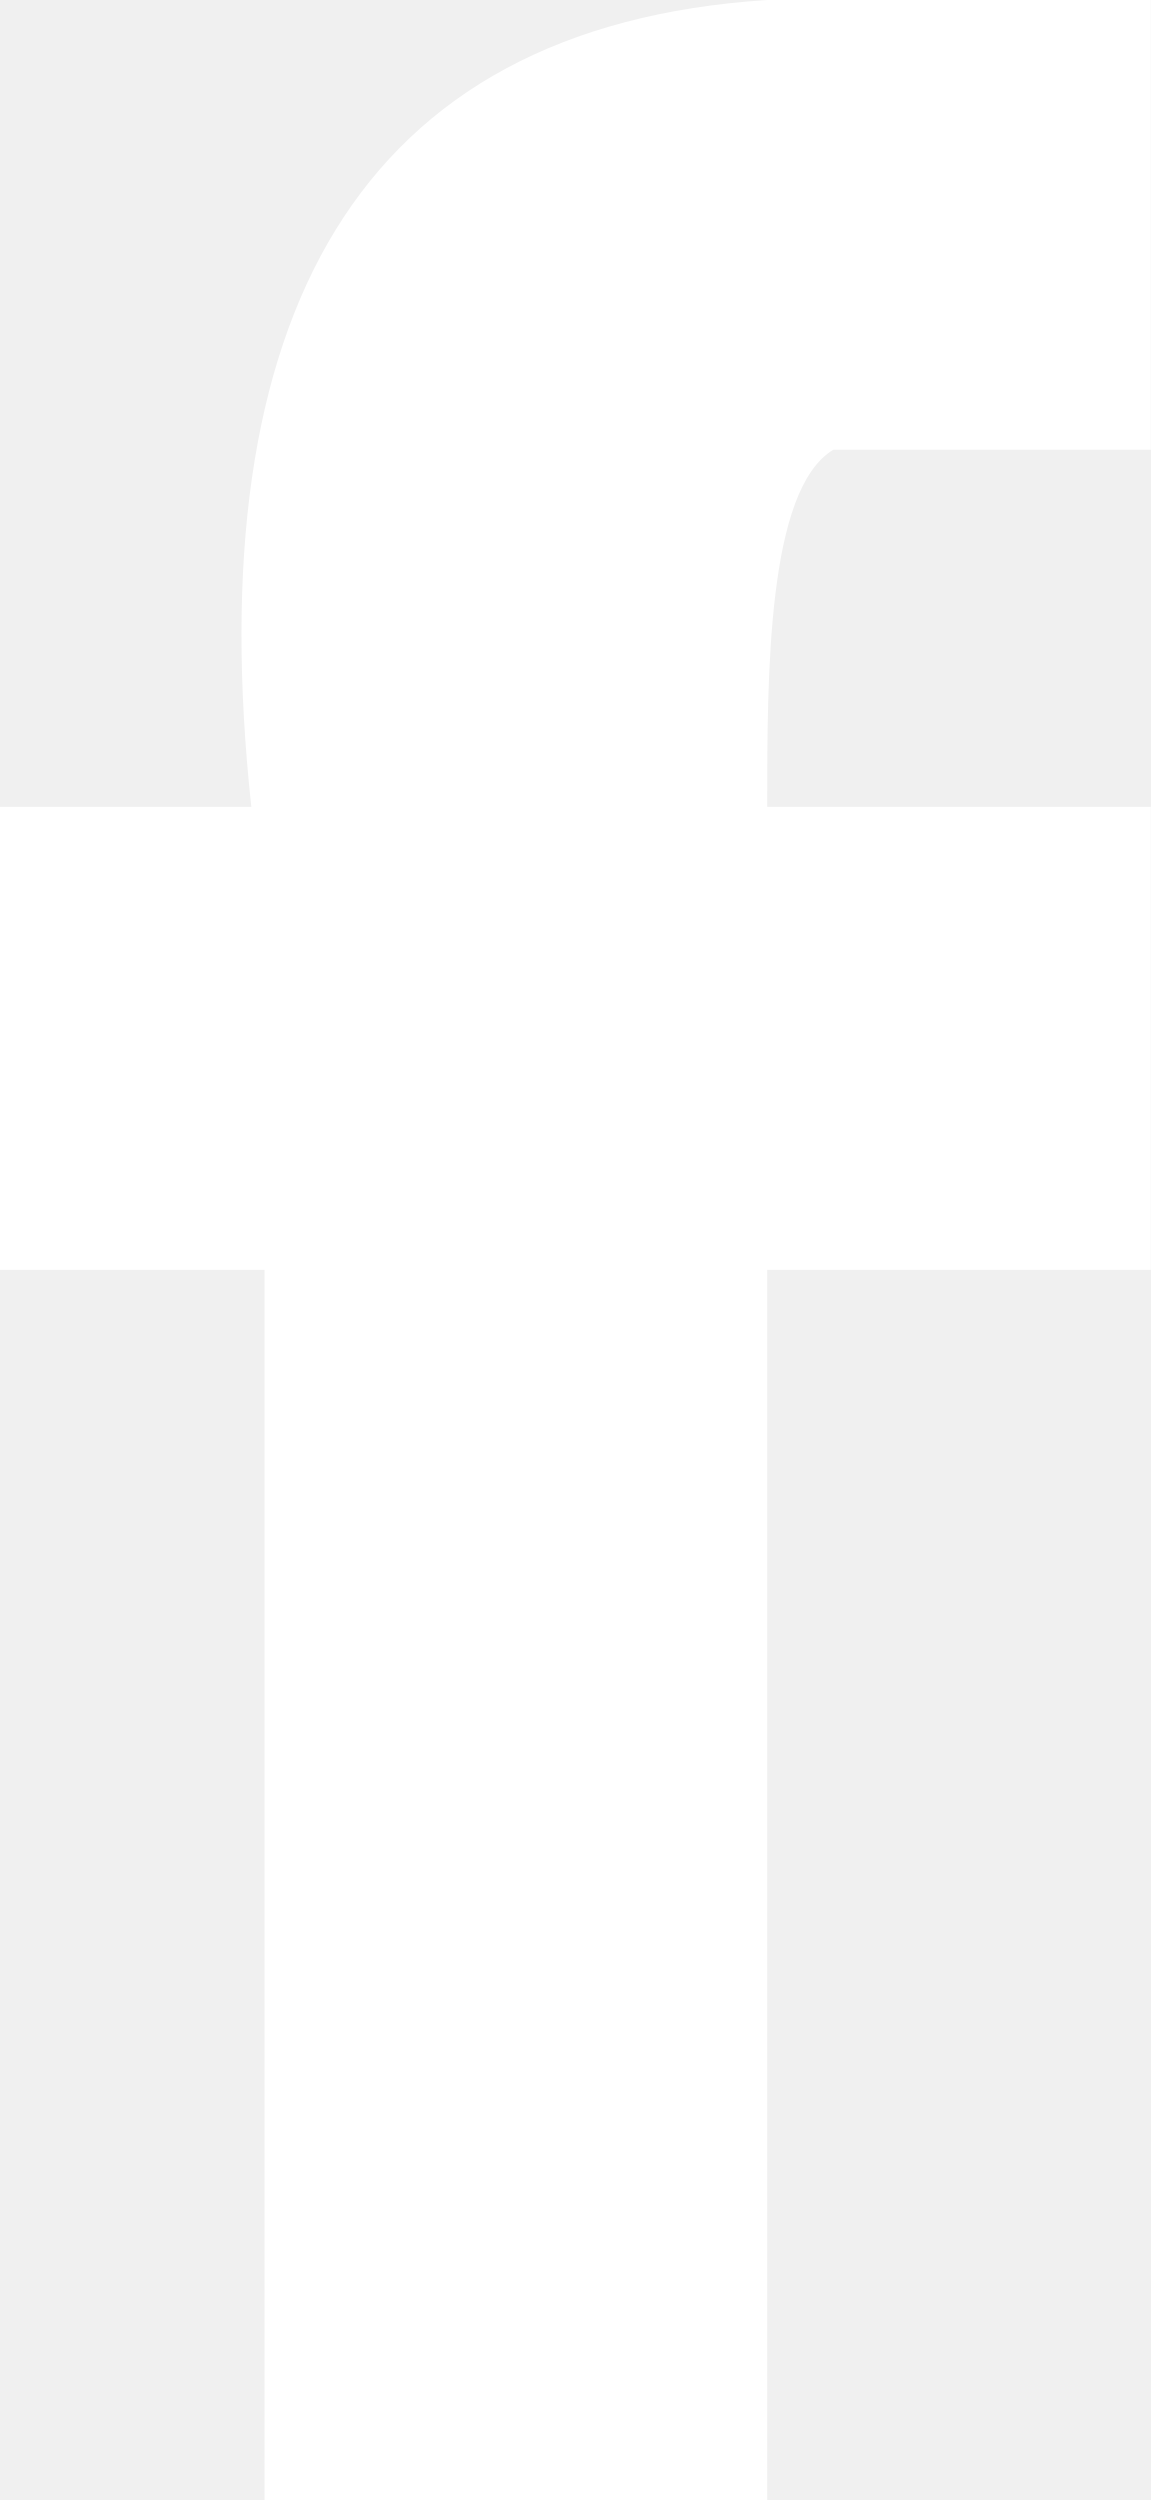
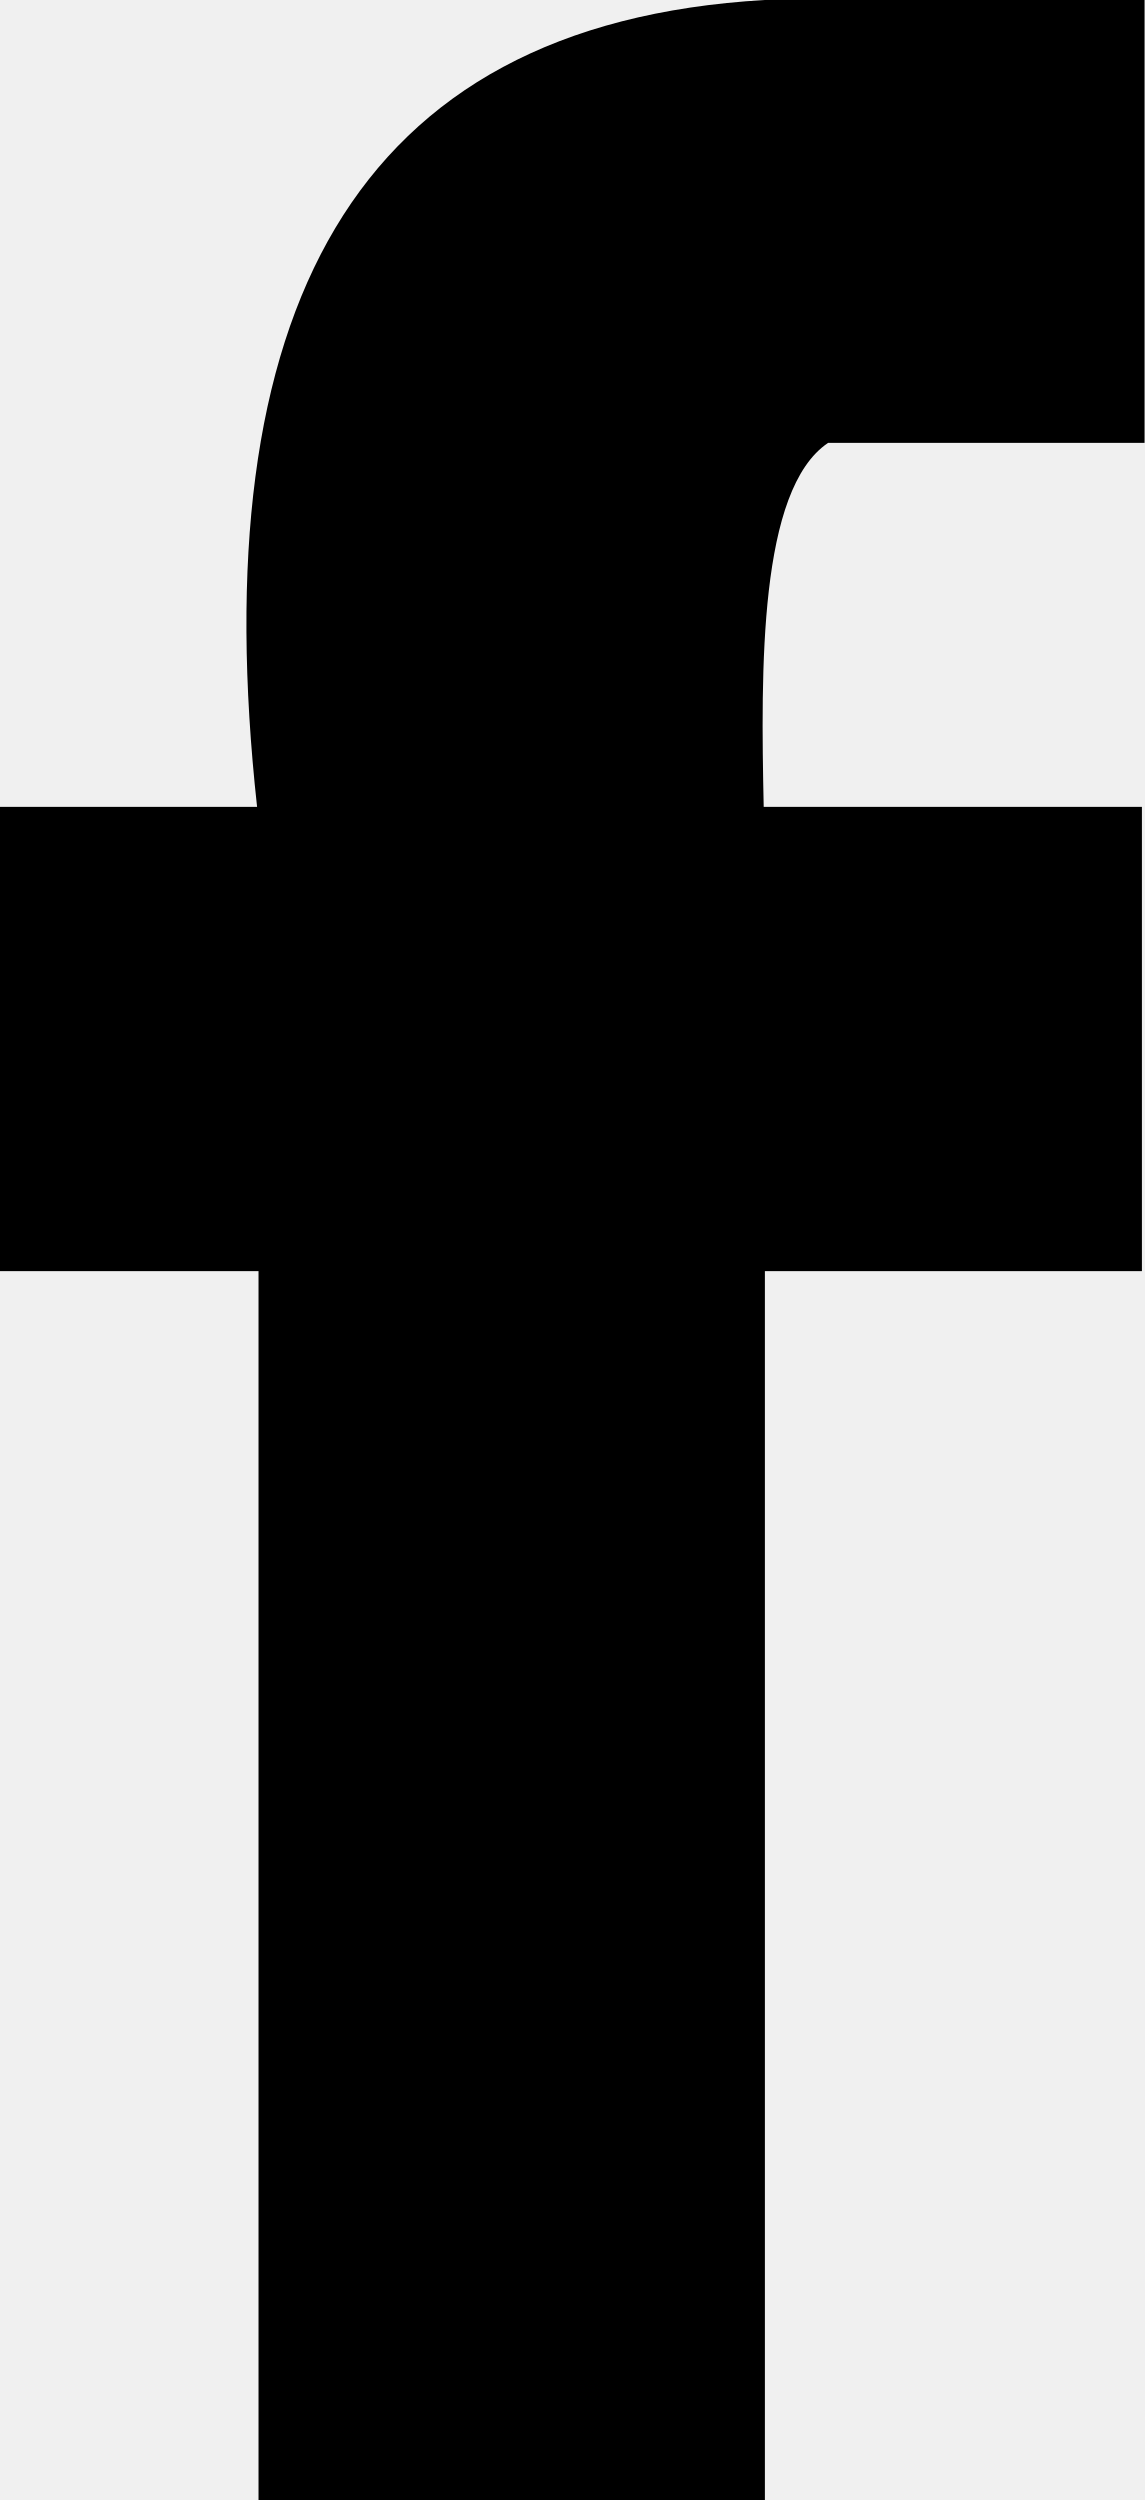
- <svg xmlns="http://www.w3.org/2000/svg" version="1.1" id="Layer_1" x="0px" y="0px" viewBox="0 0 8.7 18.9" style="enable-background:new 0 0 8.7 18.9;" xml:space="preserve">
-   <style type="text/css">
- 	.st0{fill:#FFFFFF;}
- </style>
-   <path class="st0" d="M6.3,3.4c0.8,0,1.6,0,2.4,0c0-1.1,0-2.2,0-3.4c-1,0-1.9,0-2.9,0C2.7,0.2,1.5,2.4,1.9,6.1H0v3.5h2  c0,3.1,0,6.2,0,9.3c1.3,0,2.6,0,3.8,0c0-3.1,0-6.2,0-9.3h2.9V6.1H5.8C5.8,5.1,5.8,3.7,6.3,3.4z" />
+ <svg xmlns="http://www.w3.org/2000/svg" version="1.0" id="Layer_1" x="0px" y="0px" width="8.672px" height="18.944px" viewBox="0 0 8.672 18.944" enable-background="new 0 0 8.672 18.944" xml:space="preserve">
+   <path d="M6.275,3.356c0.799,0,1.599,0,2.398,0c0-1.119,0-2.237,0-3.356c-0.959,0-1.92,0-2.878,0C2.656,0.181,1.54,2.387,1.948,6.114 H0v3.518h1.959c0,3.104,0,6.208,0,9.312c1.279,0,2.559,0,3.837,0c0-3.104,0-6.208,0-9.312h2.857V6.114H5.787 C5.765,5.069,5.75,3.709,6.275,3.356z" />
</svg>
